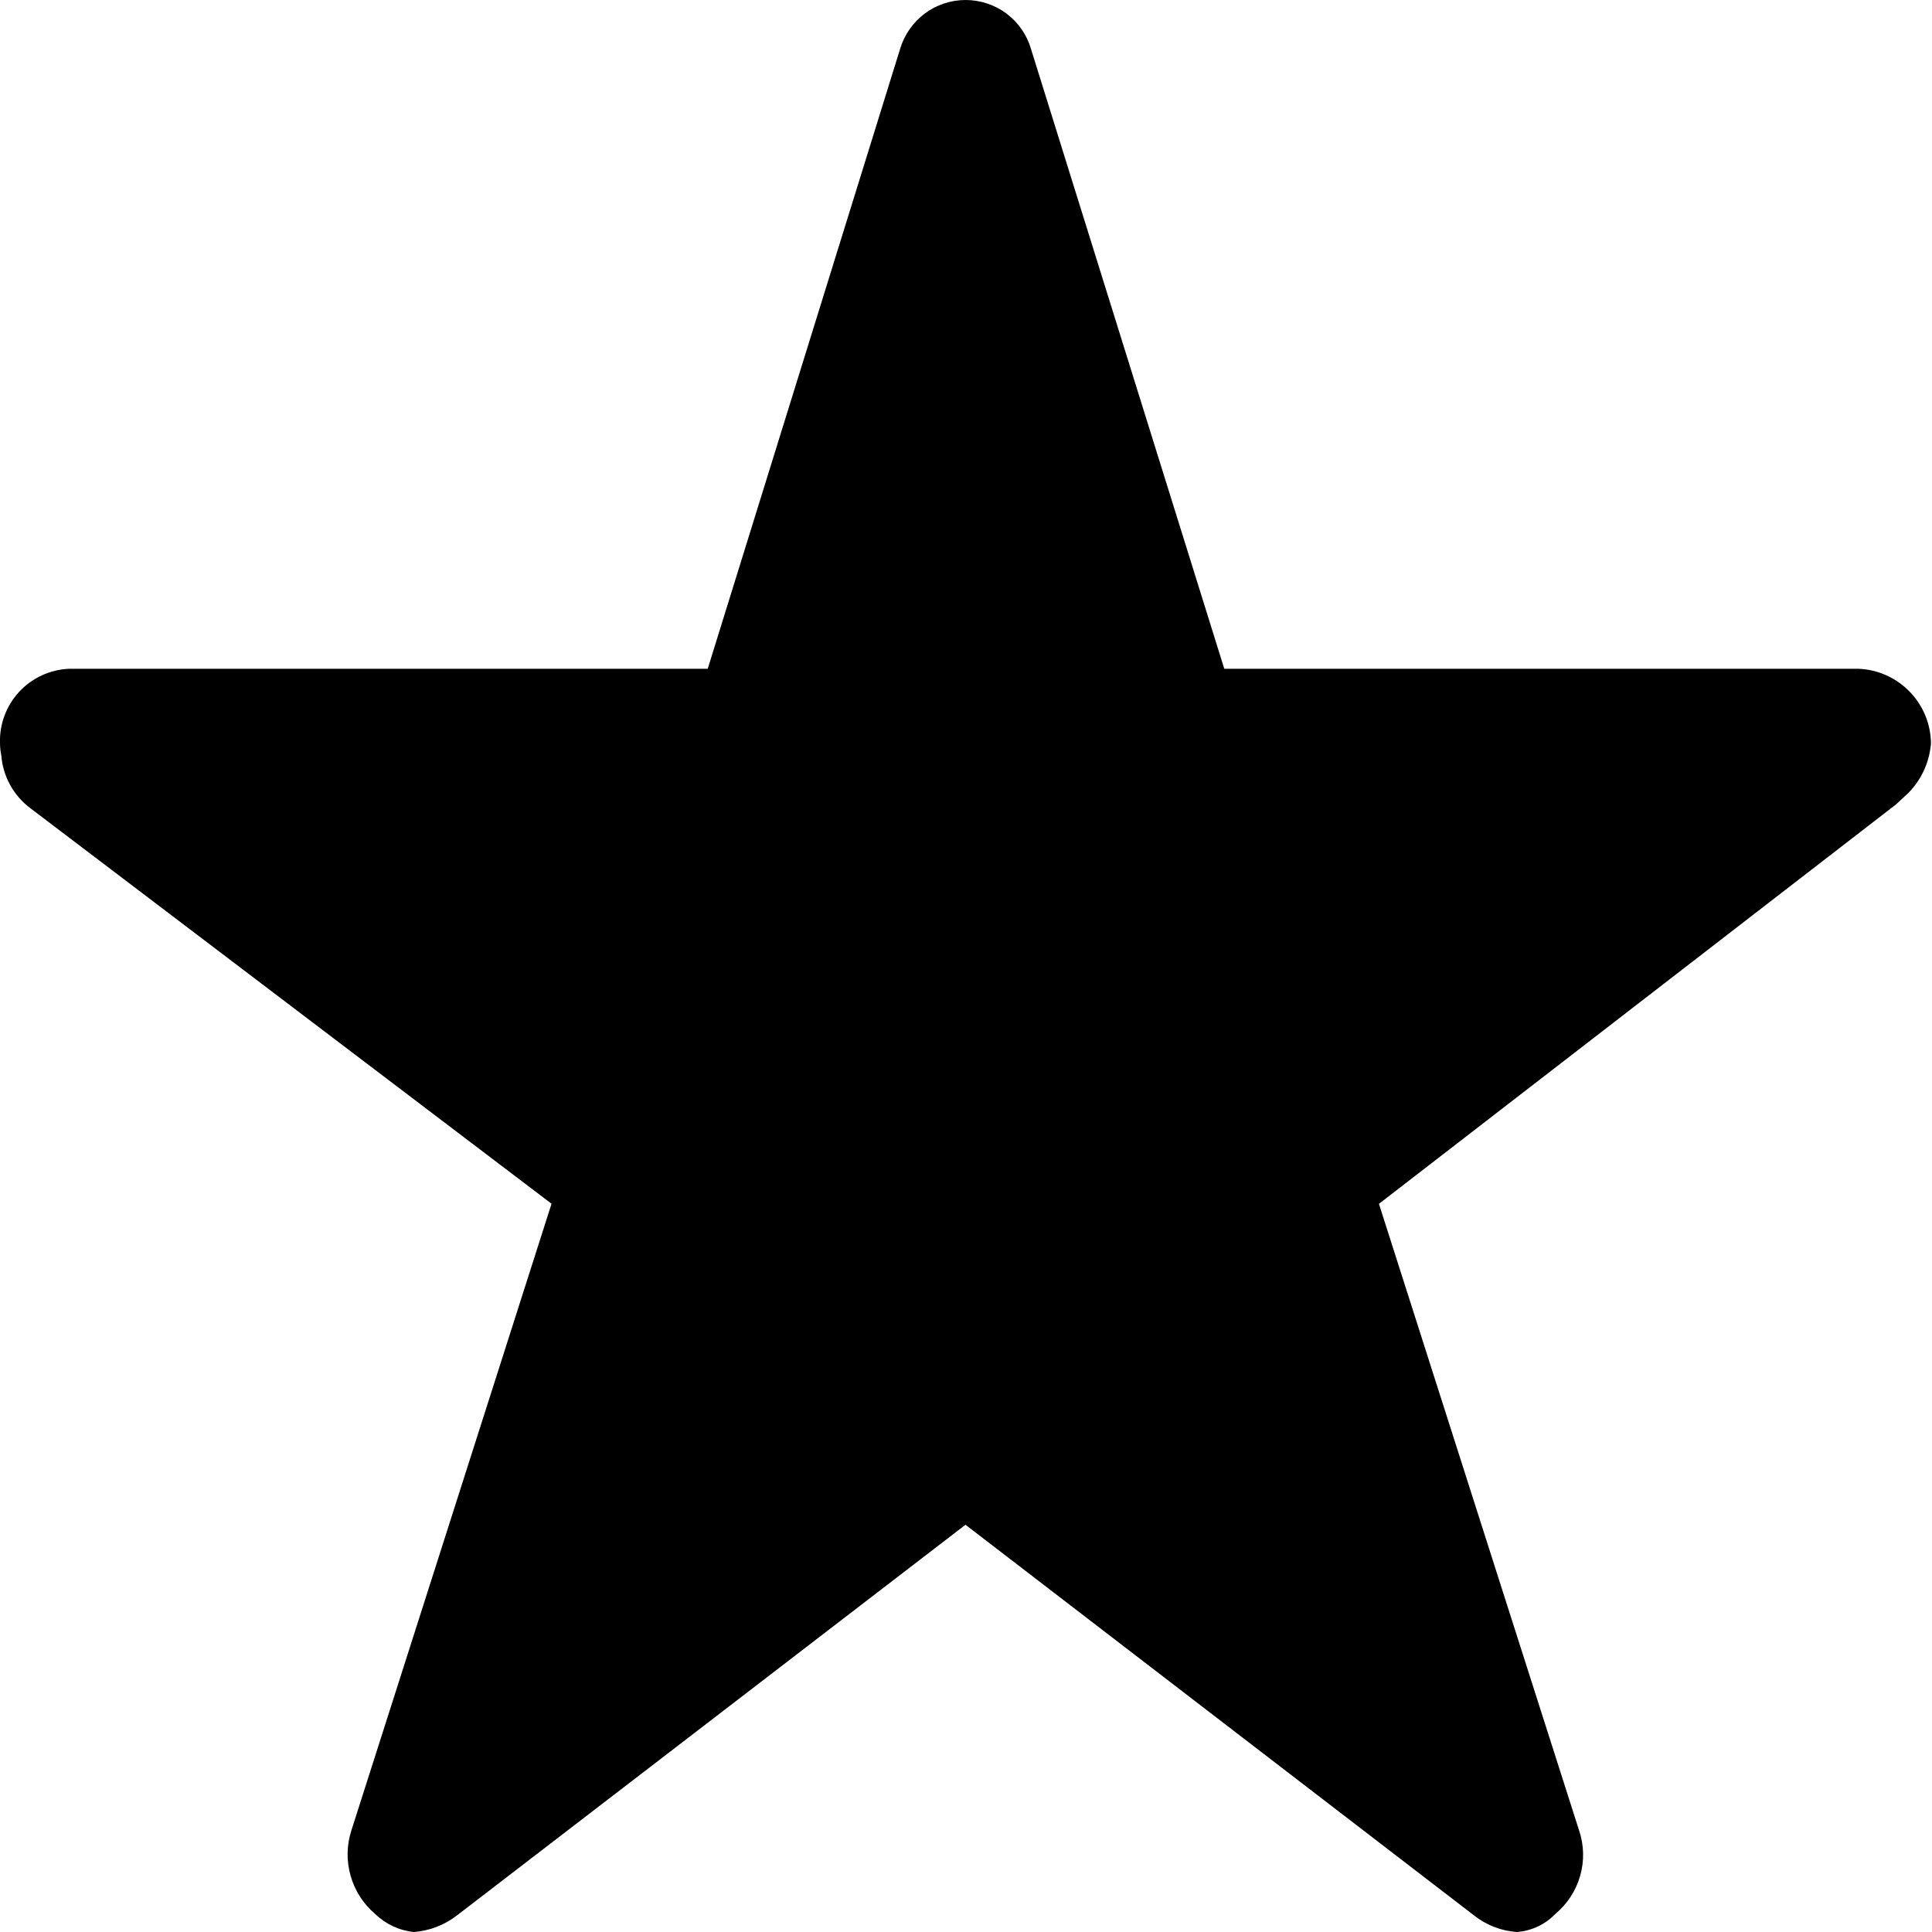
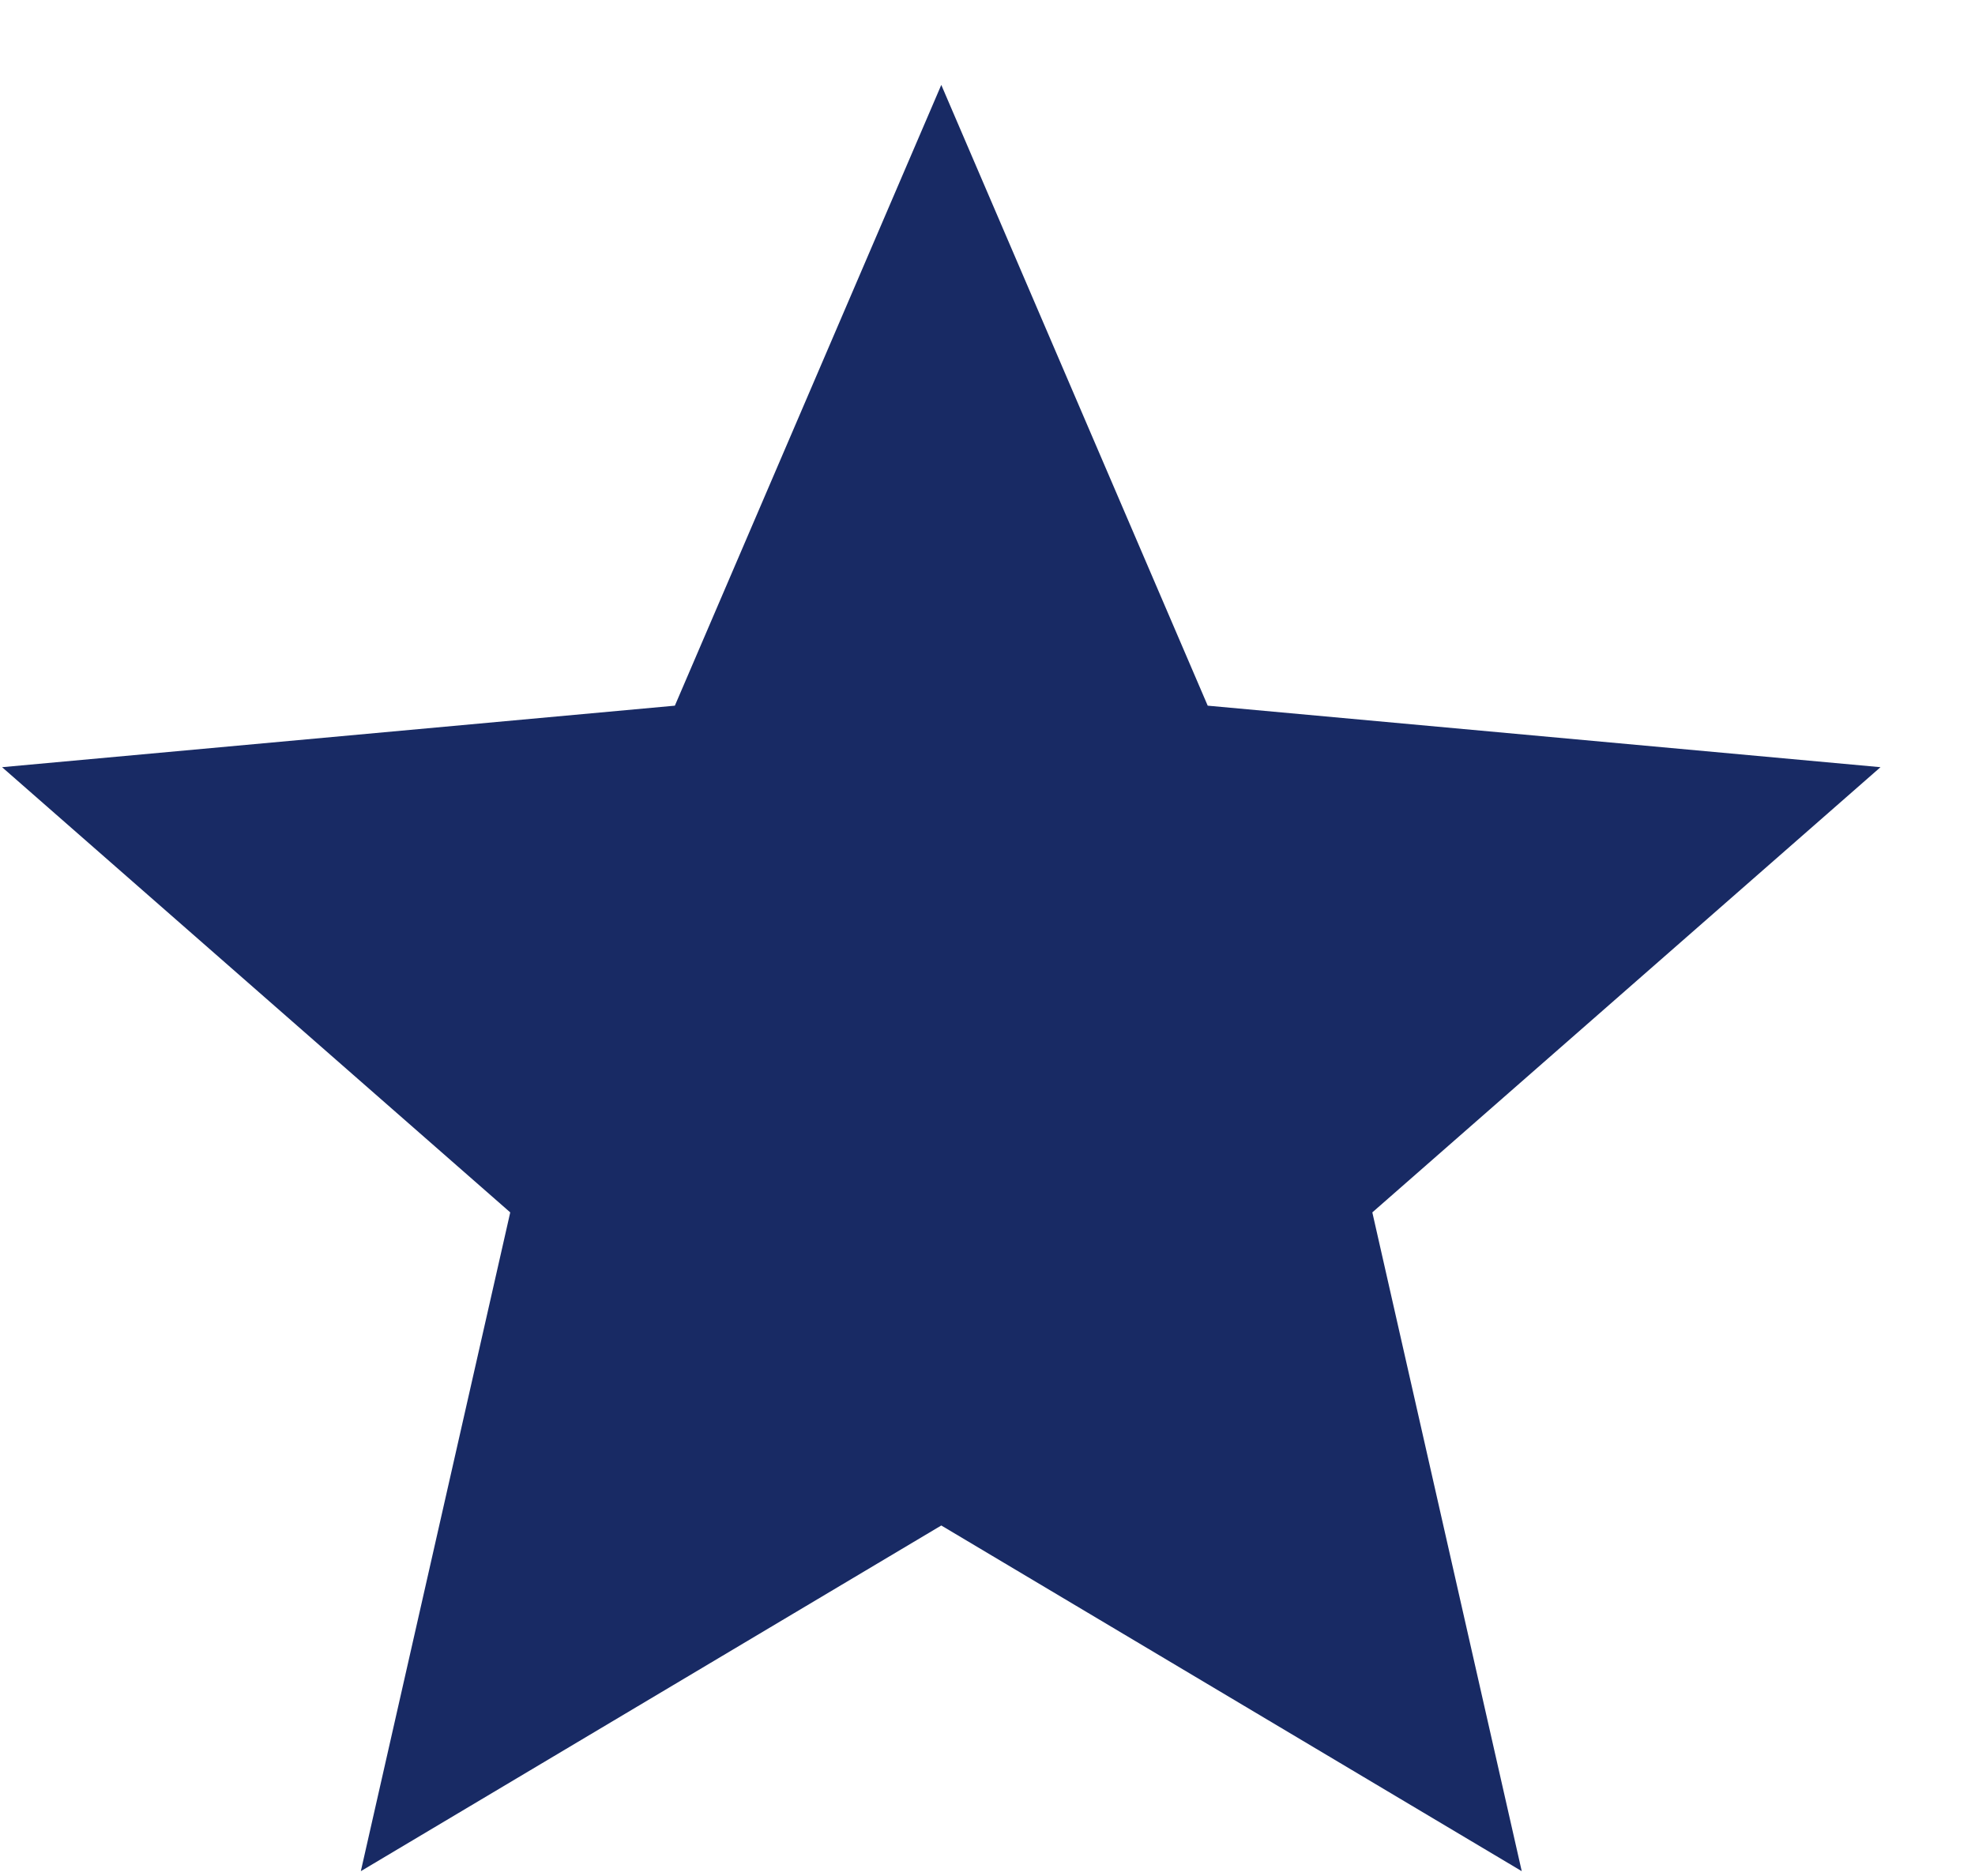
- <svg xmlns="http://www.w3.org/2000/svg" width="19" height="19" viewBox="0 0 19 19" fill="none">
-   <path d="M18.279 6.577H12.04L10.14 0.484C10.1 0.344 10.015 0.222 9.899 0.134C9.783 0.047 9.641 -0 9.496 -0C9.351 -0 9.209 0.047 9.093 0.134C8.977 0.222 8.892 0.344 8.851 0.484L6.96 6.577H0.679C0.493 6.585 0.316 6.666 0.189 6.803C0.062 6.94 -0.006 7.121 0 7.308C0 7.349 0.005 7.391 0.013 7.431C0.021 7.532 0.051 7.631 0.1 7.72C0.149 7.809 0.216 7.886 0.297 7.947L5.424 11.838L3.456 18C3.409 18.145 3.406 18.3 3.448 18.447C3.489 18.593 3.573 18.724 3.689 18.822C3.793 18.923 3.927 18.986 4.071 19C4.226 18.988 4.373 18.931 4.495 18.836L9.495 14.995L14.495 18.836C14.617 18.933 14.765 18.99 14.919 19C15.063 18.989 15.197 18.925 15.296 18.822C15.414 18.724 15.498 18.594 15.54 18.447C15.582 18.3 15.578 18.145 15.529 18L13.561 11.839L18.646 7.911L18.769 7.797C18.898 7.665 18.976 7.492 18.99 7.308C18.987 7.119 18.912 6.937 18.78 6.802C18.648 6.666 18.469 6.585 18.279 6.577Z" fill="black" />
+ <svg xmlns="http://www.w3.org/2000/svg" width="20" height="19" viewBox="0 0 20 19" fill="none">
+   <path d="M9.532 0.86L12.23 7.147L19.043 7.77L13.897 12.279L15.41 18.951L9.532 15.45L3.654 18.951L5.167 12.279L0.021 7.77L6.834 7.147L9.532 0.86Z" fill="#182A64" />
</svg>
